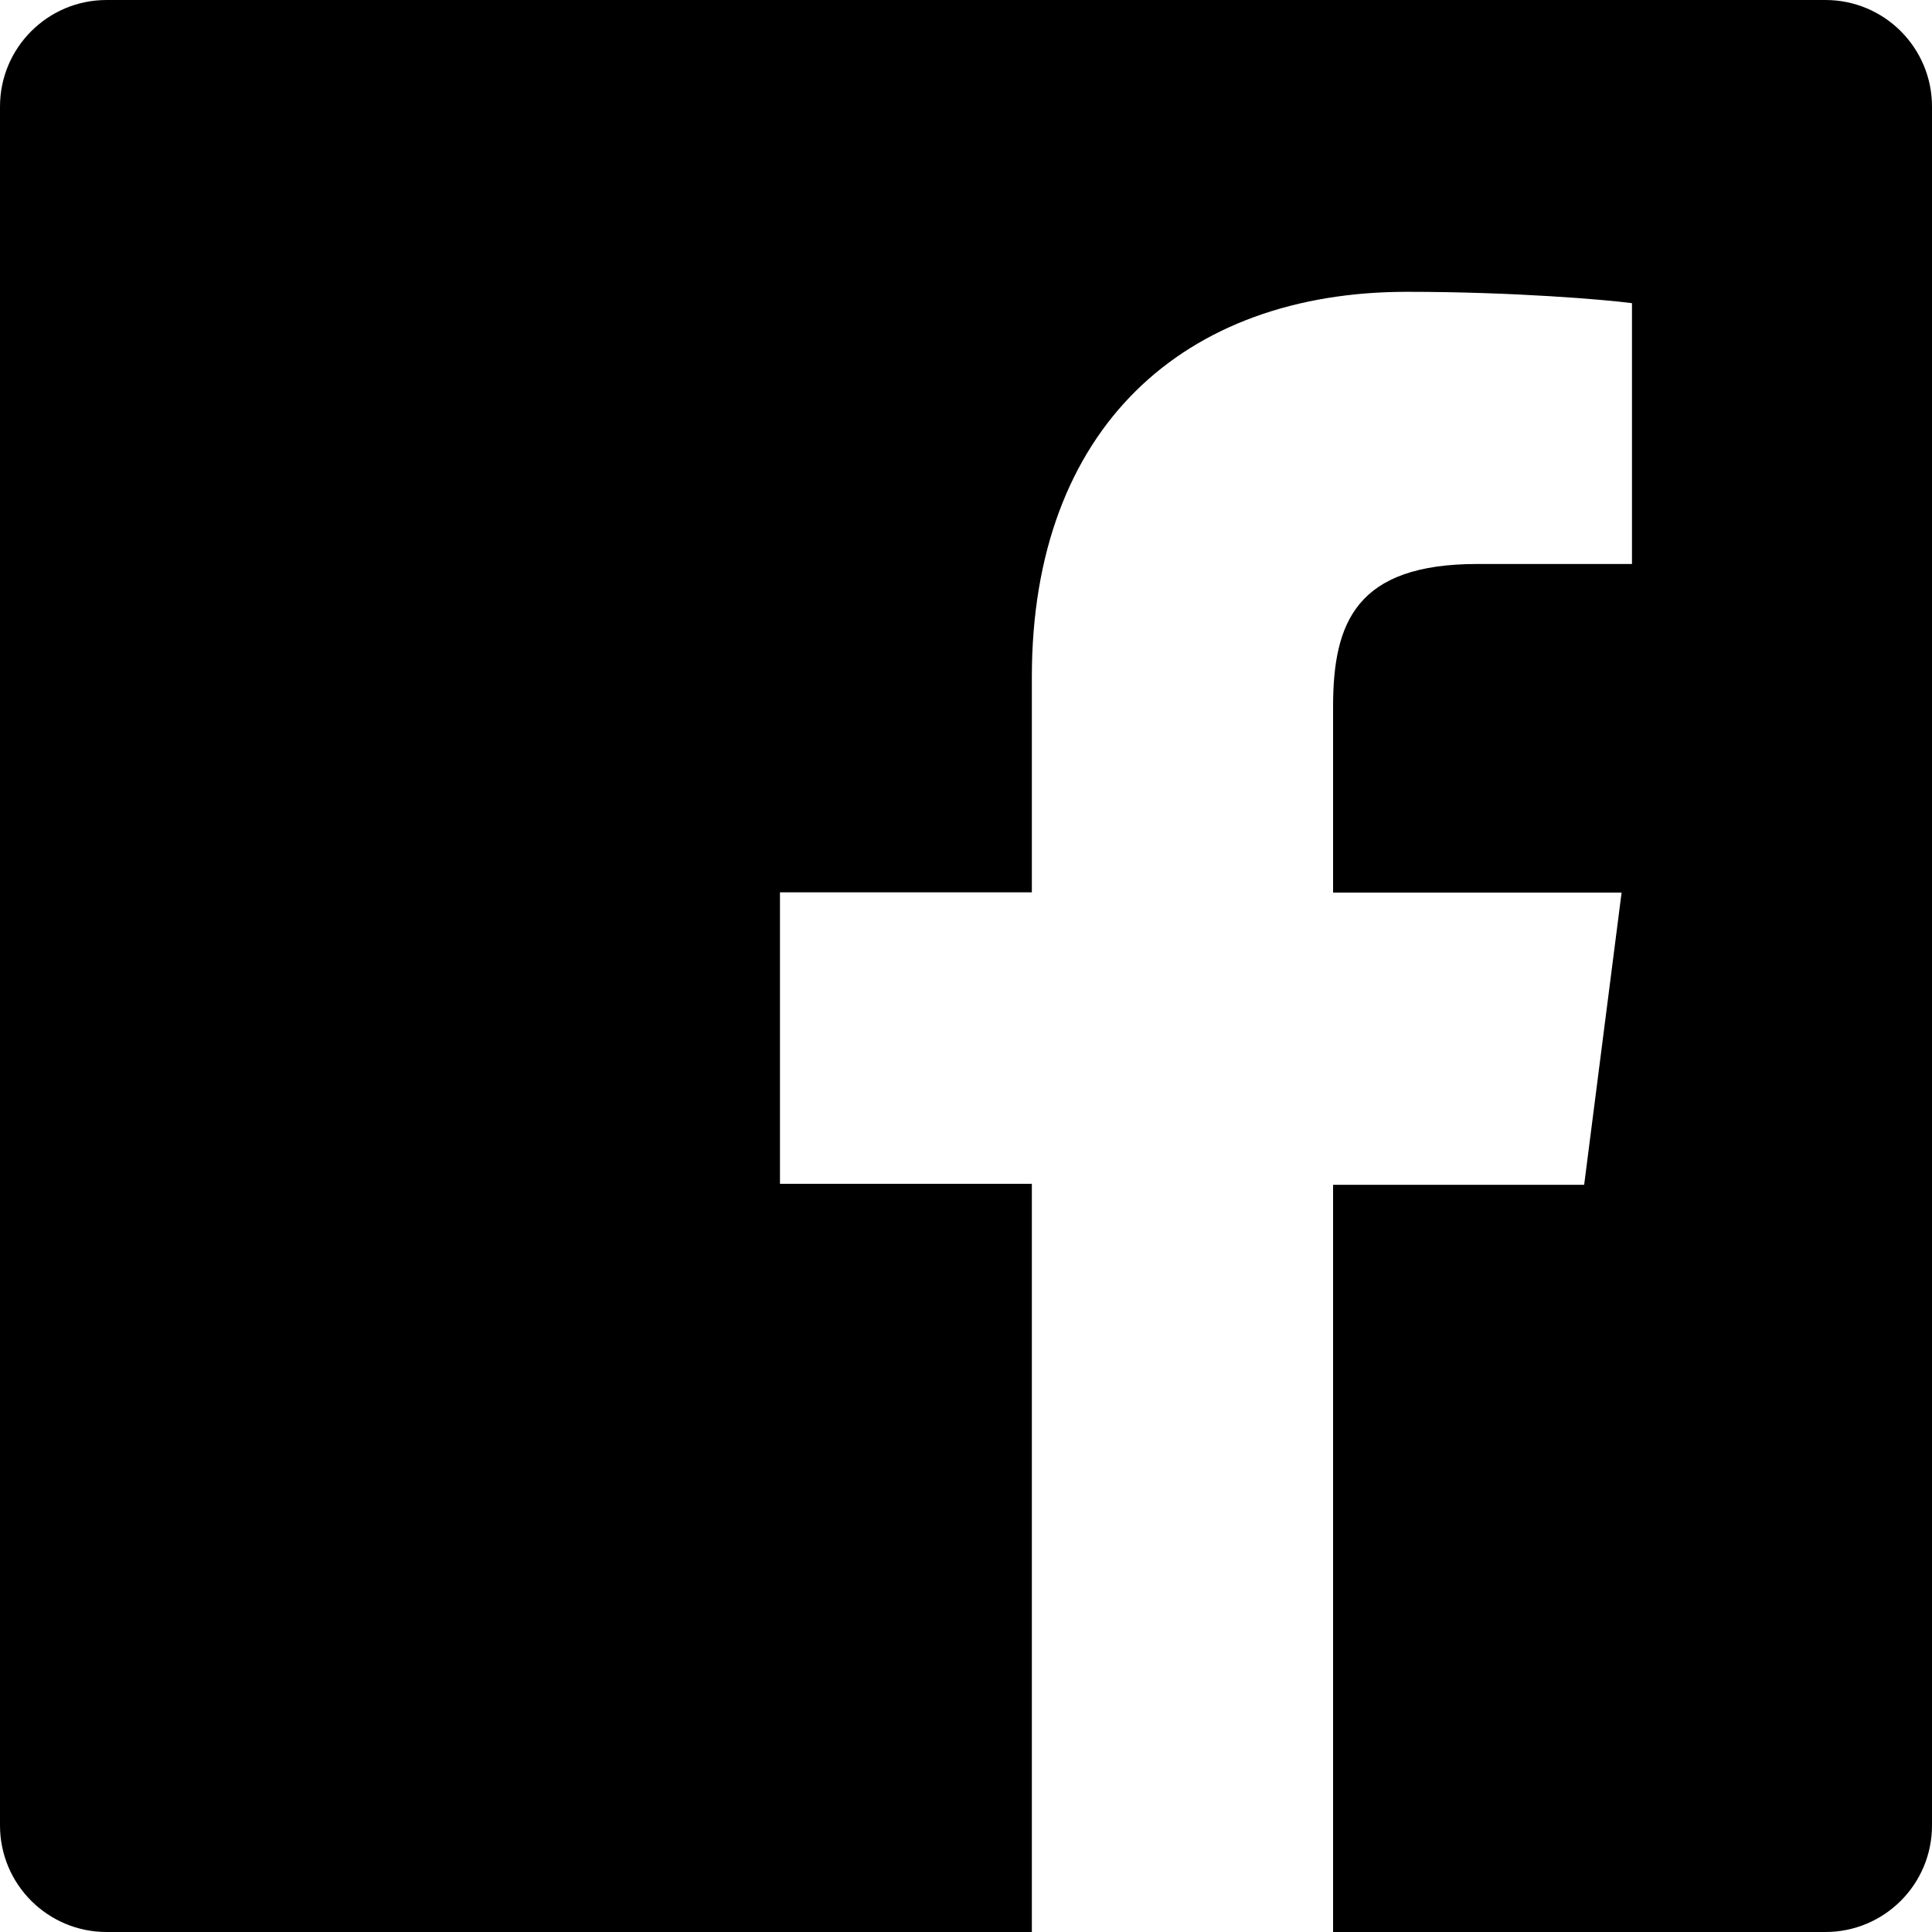
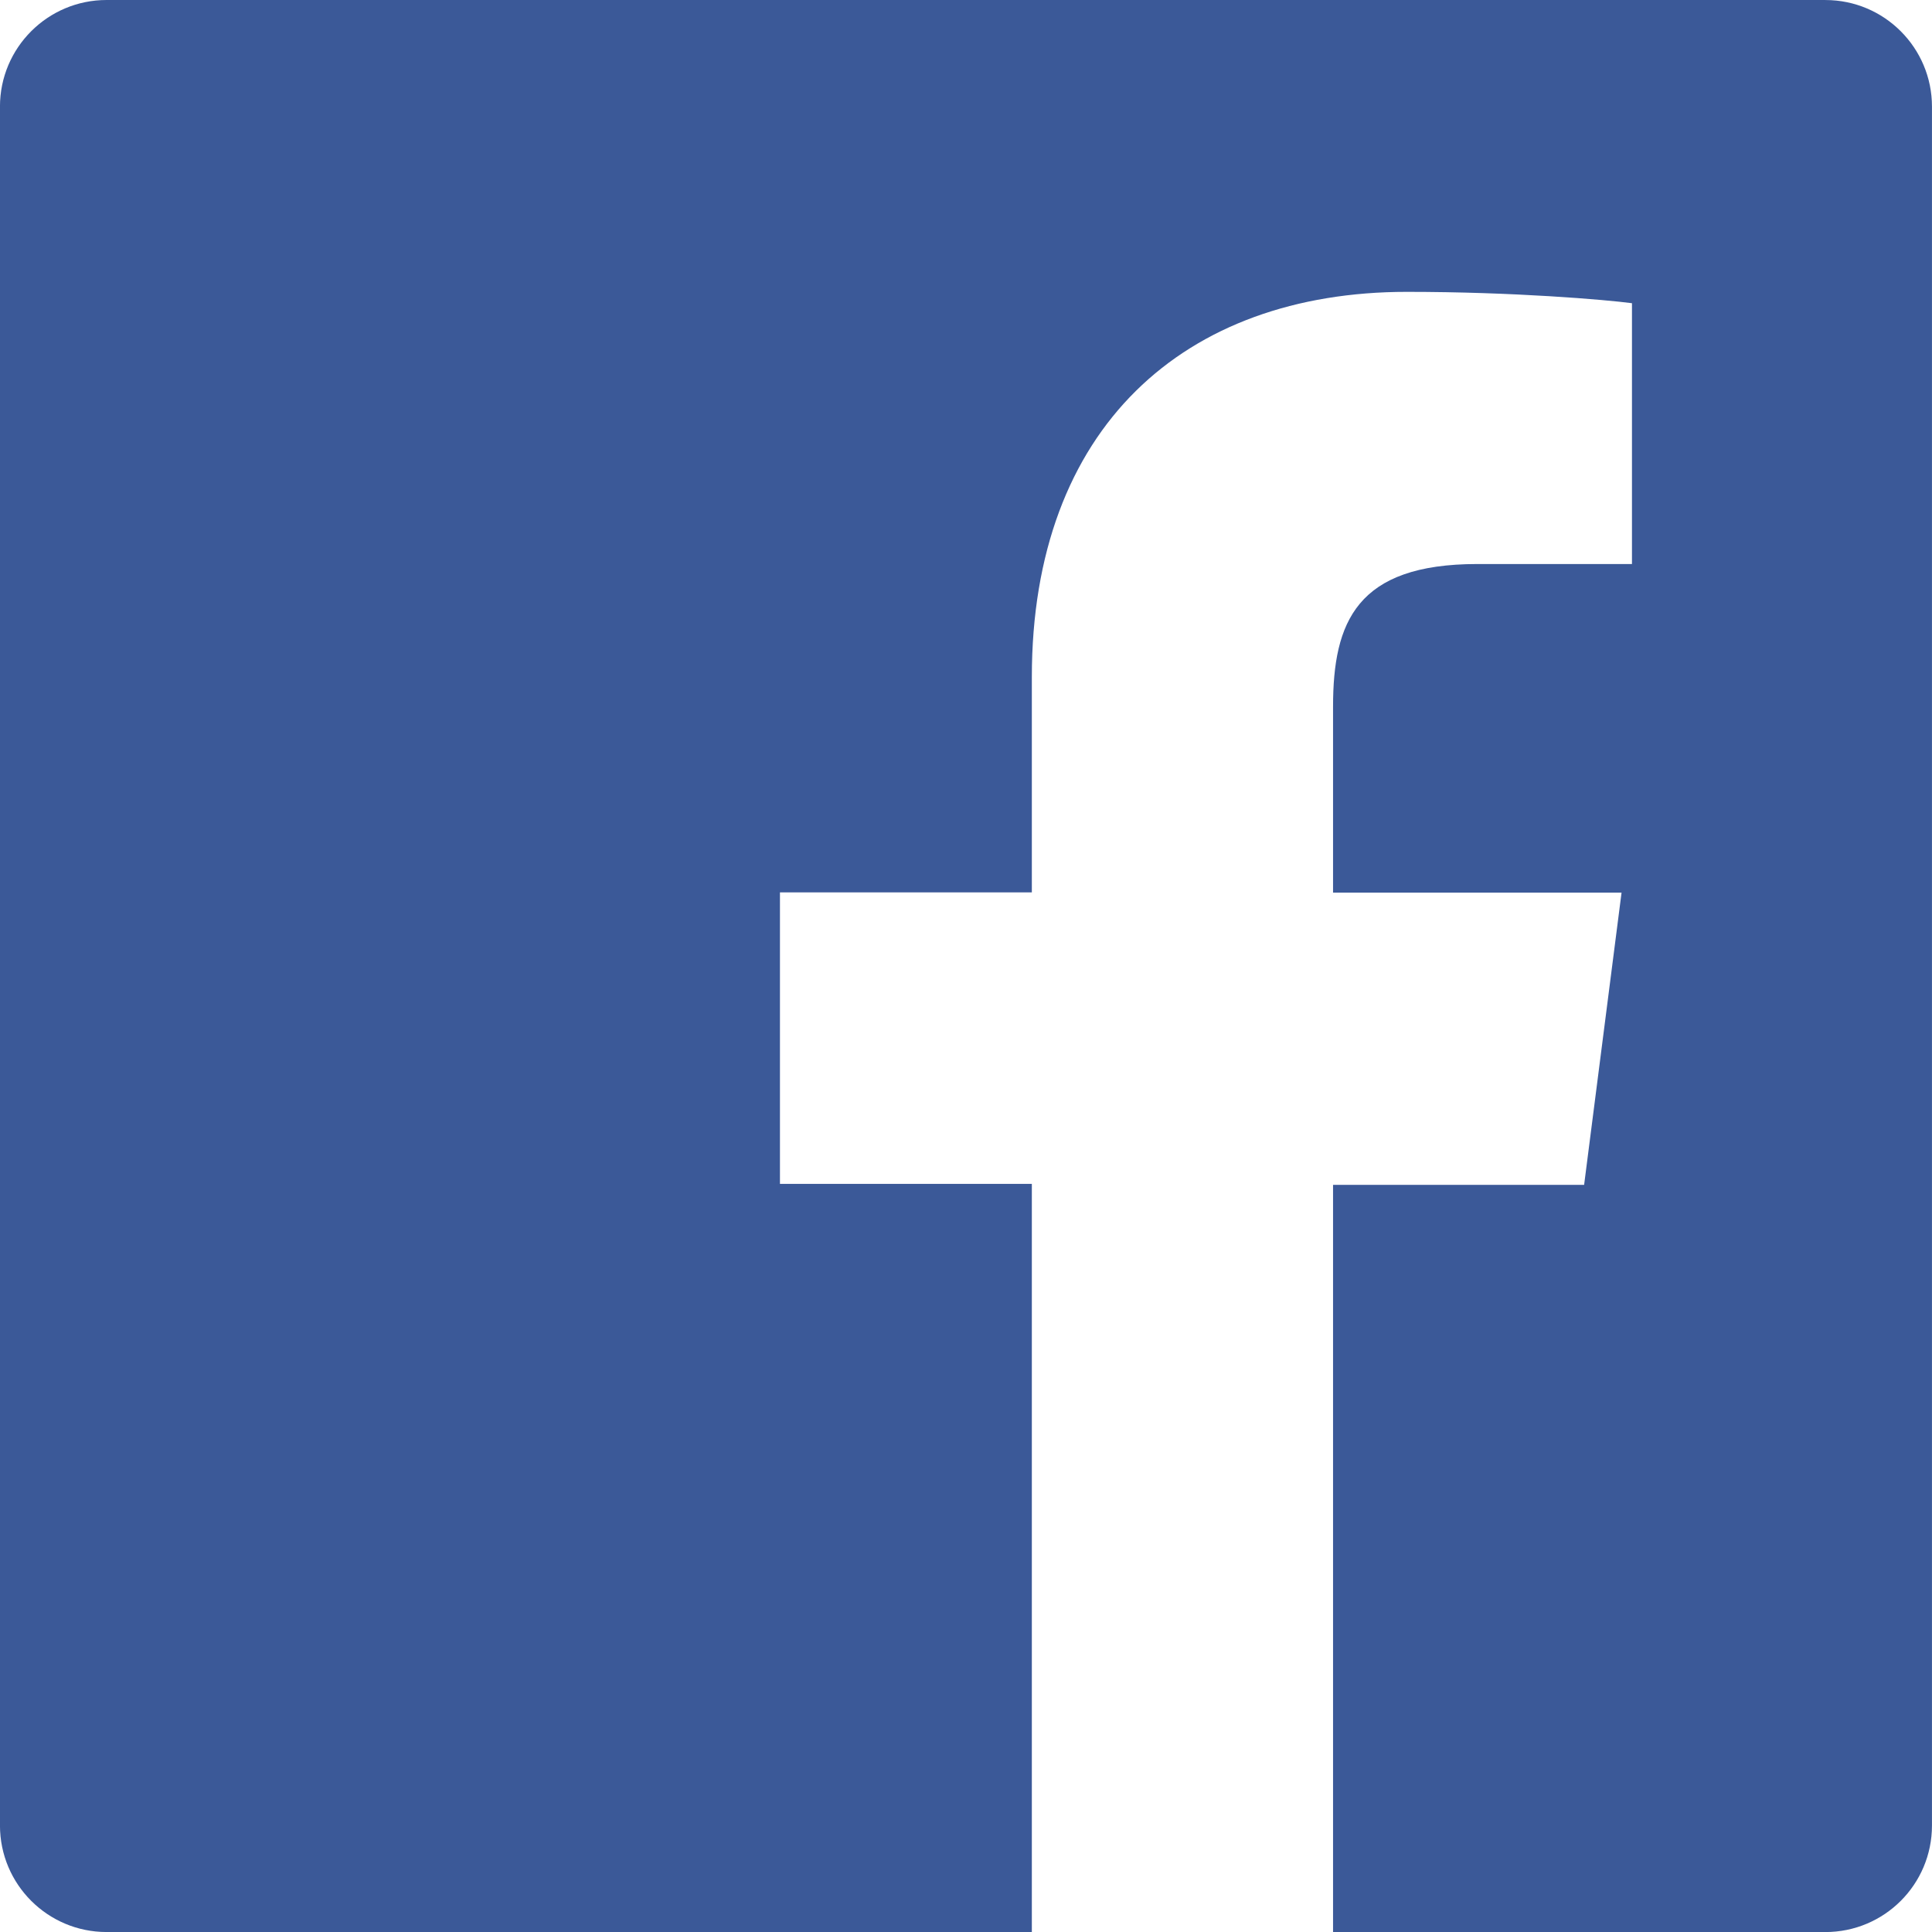
- <svg xmlns="http://www.w3.org/2000/svg" role="img" viewBox="0 0 24 24">
-   <path d="M22.676 0H1.324C.593 0 0 .593 0 1.324v21.352C0 23.408.593 24 1.324 24h11.494v-9.294H9.689v-3.621h3.129V8.41c0-3.099 1.894-4.785 4.659-4.785 1.325 0 2.464.097 2.796.141v3.24h-1.921c-1.5 0-1.792.721-1.792 1.771v2.311h3.584l-.465 3.63H16.56V24h6.115c.733 0 1.325-.592 1.325-1.324V1.324C24 .593 23.408 0 22.676 0" />
+ <svg xmlns="http://www.w3.org/2000/svg" width="64" height="64" role="img" version="1.1" viewBox="0 0 64 64">
+   <path d="m60.469 0h-56.939c-1.949 0-3.531 1.581-3.531 3.531v56.939c0 1.952 1.581 3.531 3.531 3.531h30.651v-24.784h-8.344v-9.656h8.344v-7.133c0-8.264 5.051-12.76 12.424-12.76 3.533 0 6.571 0.259 7.456 0.376v8.64h-5.123c-4 0-4.779 1.923-4.779 4.723v6.163h9.557l-1.24 9.68h-8.317v24.752h16.307c1.955 0 3.533-1.579 3.533-3.531v-56.939c0-1.949-1.579-3.531-3.531-3.531" fill="#3b5998" stroke-width="2.667" />
</svg>
